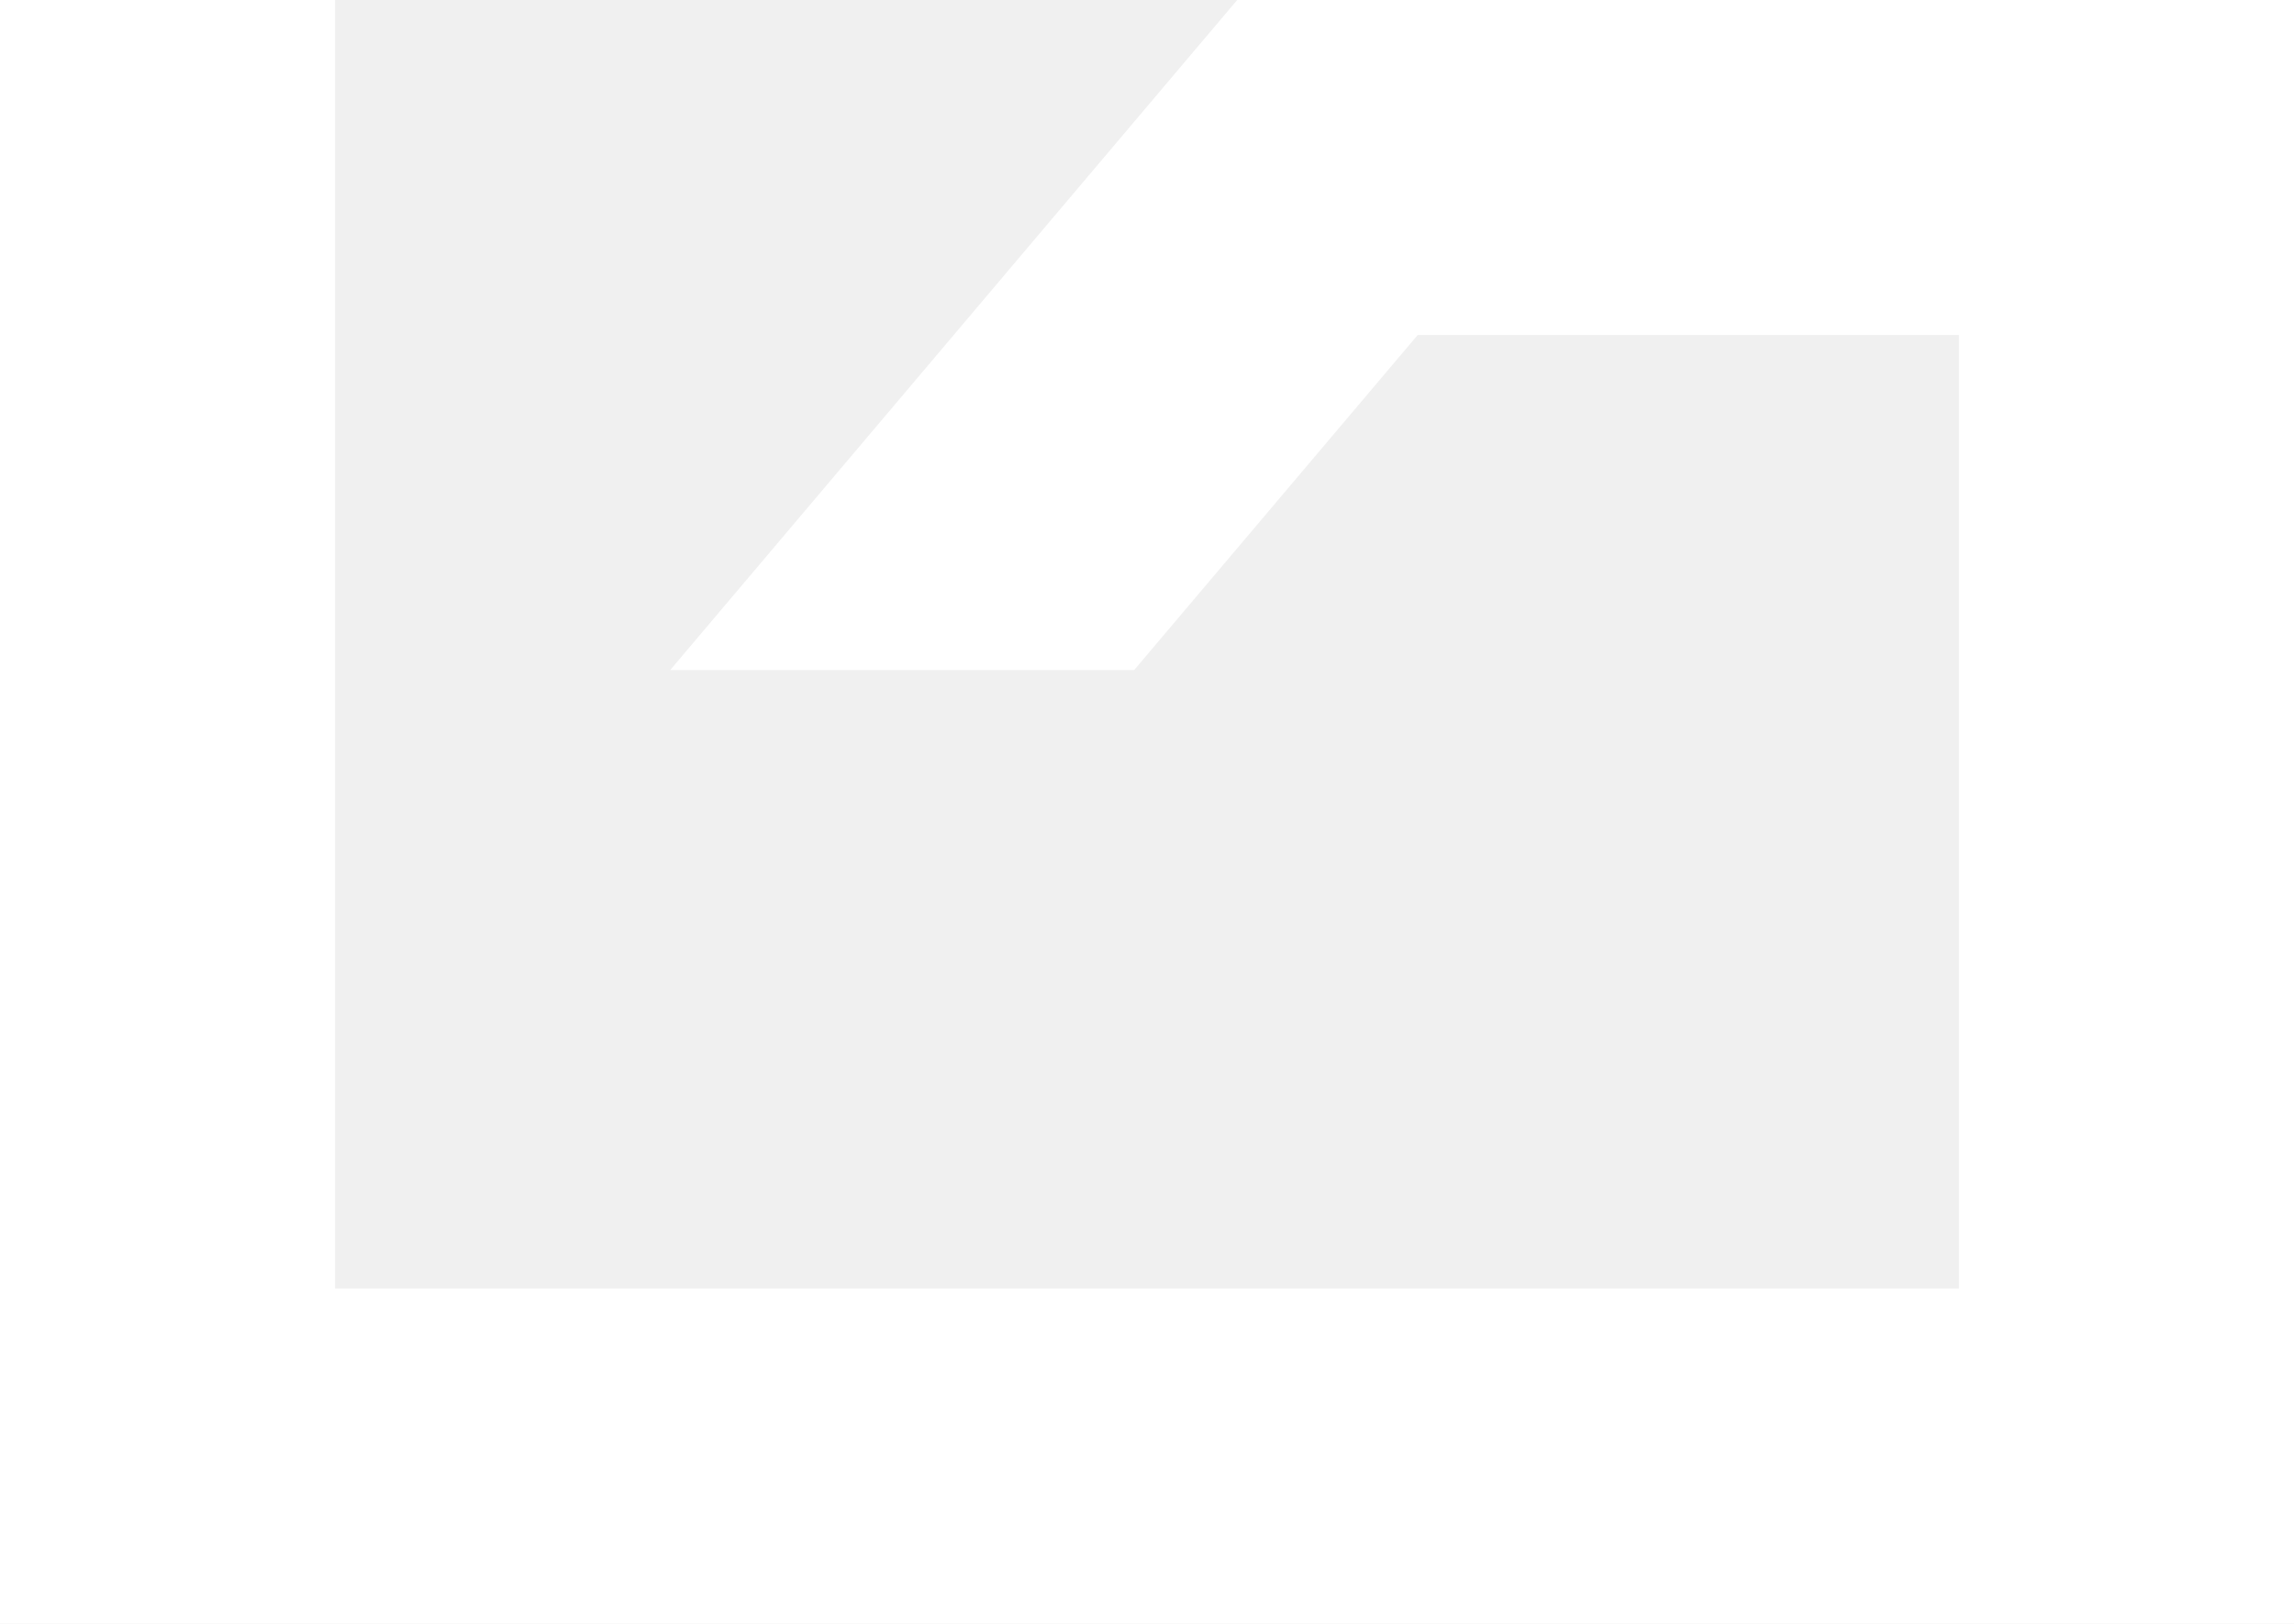
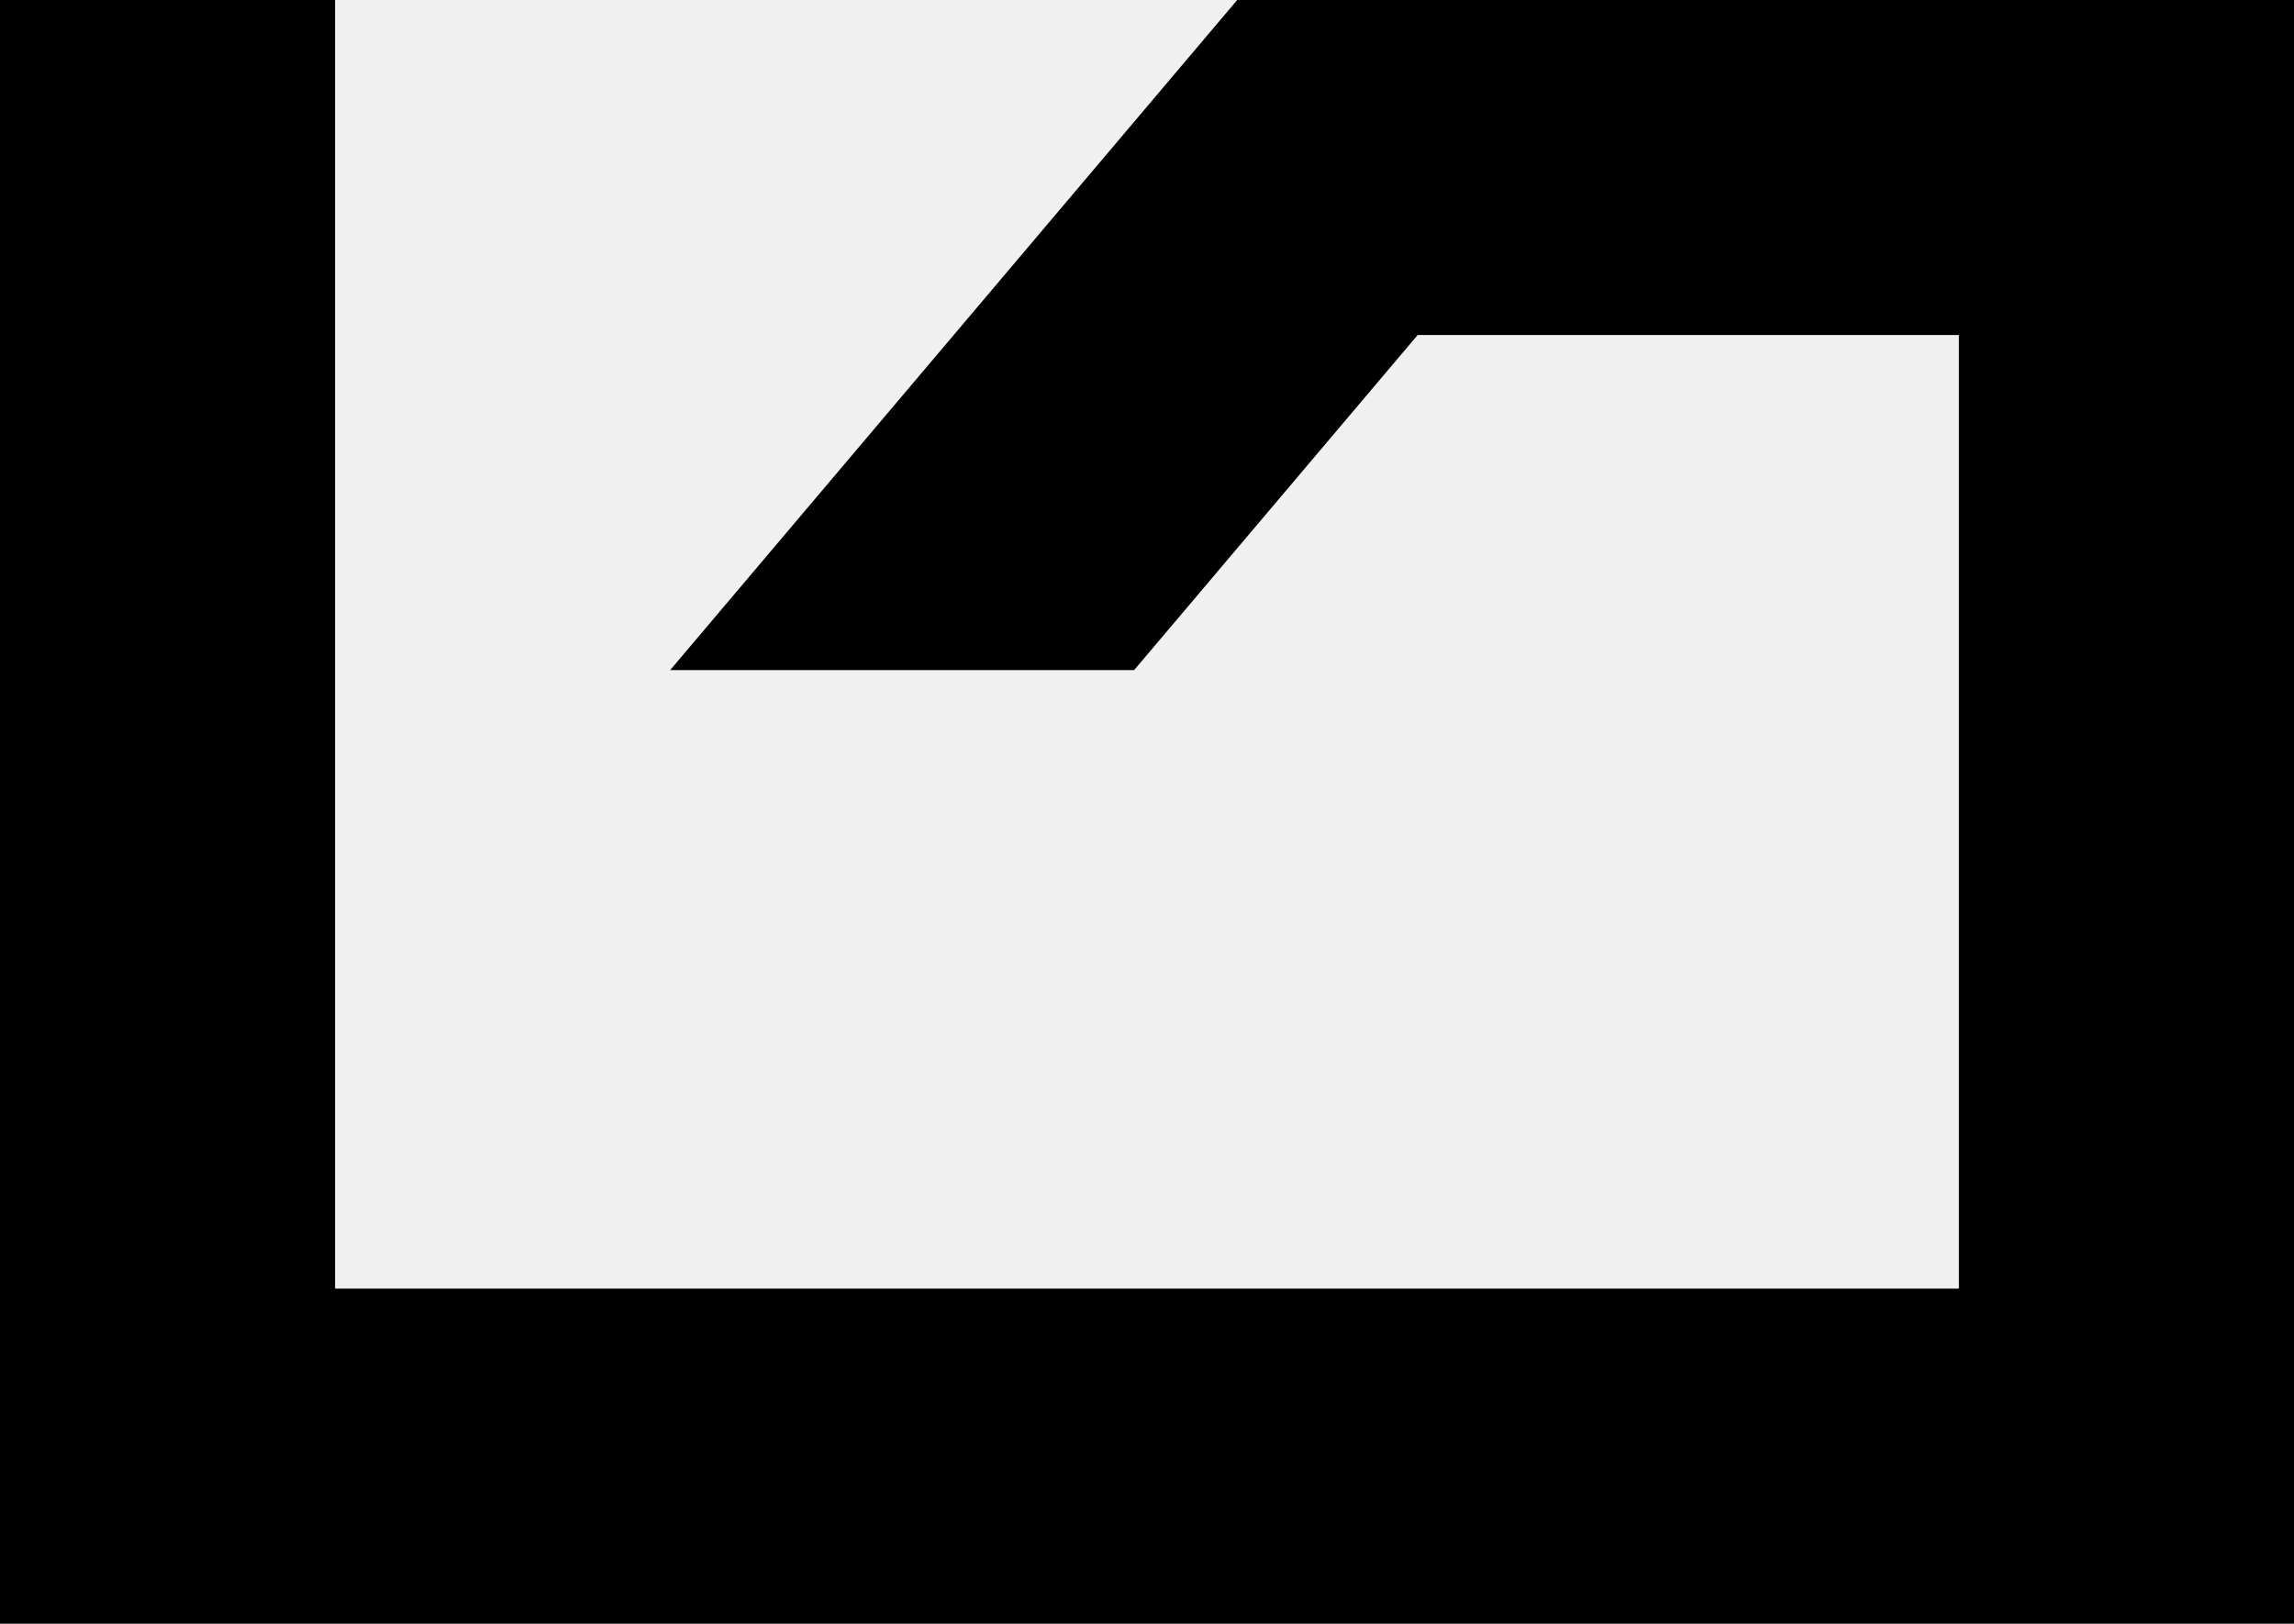
<svg xmlns="http://www.w3.org/2000/svg" width="211.905" height="150">
  <g transform="translate(-153.5706,-865.5772)">
-     <path d="     M 153.571,865.577     L 153.571,1015.576     L 184.522,1015.576     L 365.476,1015.576     L 365.476,984.624     L 365.476,865.577     L 267.856,865.577     L 215.476,927.482     L 258.334,927.482     L 284.524,896.529     L 334.522,896.529     L 334.522,984.624     L 184.522,984.624     L 184.522,865.577     L 153.571,865.577 z    " style="     fill: #ffffff;     fill-opacity: 1;     stroke: none;     stroke-width: 6;     stroke-linecap: butt;     stroke-linejoin: round;     stroke-miterlimit: 4;     stroke-dasharray: none;     stroke-dashoffset: 3.6;     stroke-opacity: 1;    " />
+     <path d="     M 153.571,865.577     L 153.571,1015.576     L 184.522,1015.576     L 365.476,1015.576     L 365.476,984.624     L 365.476,865.577     L 267.856,865.577     L 215.476,927.482     L 258.334,927.482     L 284.524,896.529     L 334.522,896.529     L 334.522,984.624     L 184.522,984.624     L 184.522,865.577     L 153.571,865.577 z    " />
  </g>
</svg>
